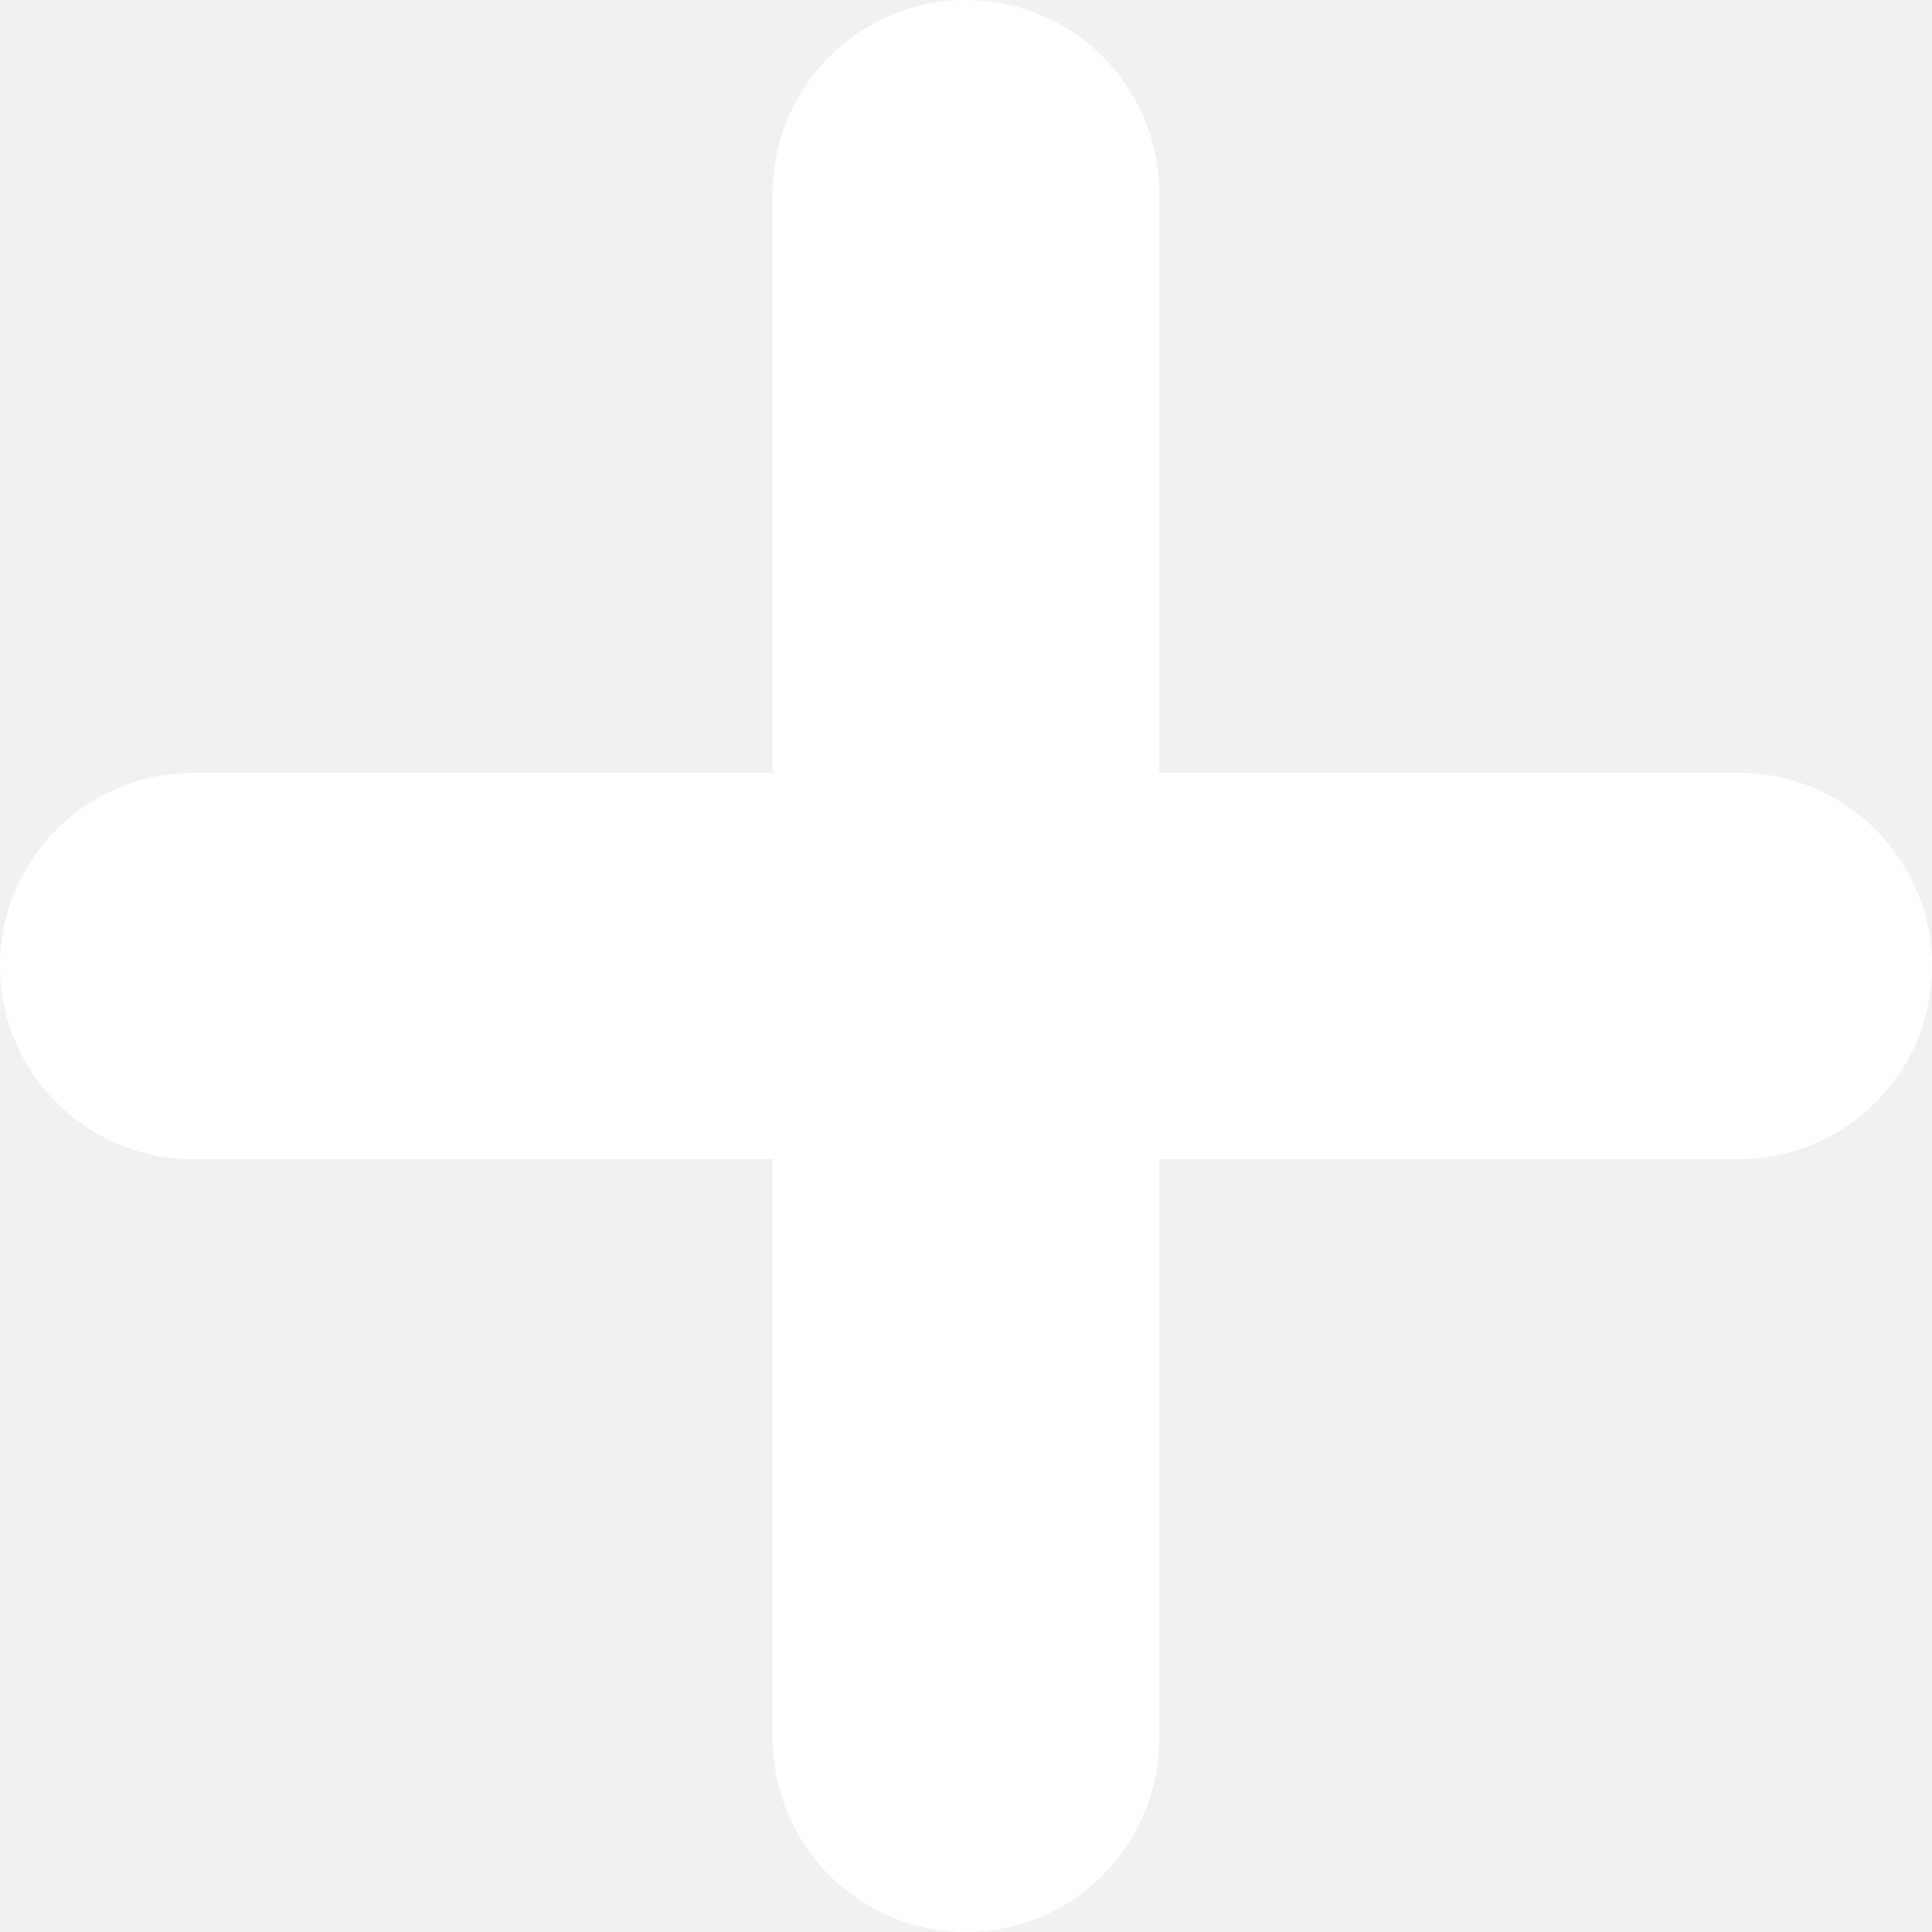
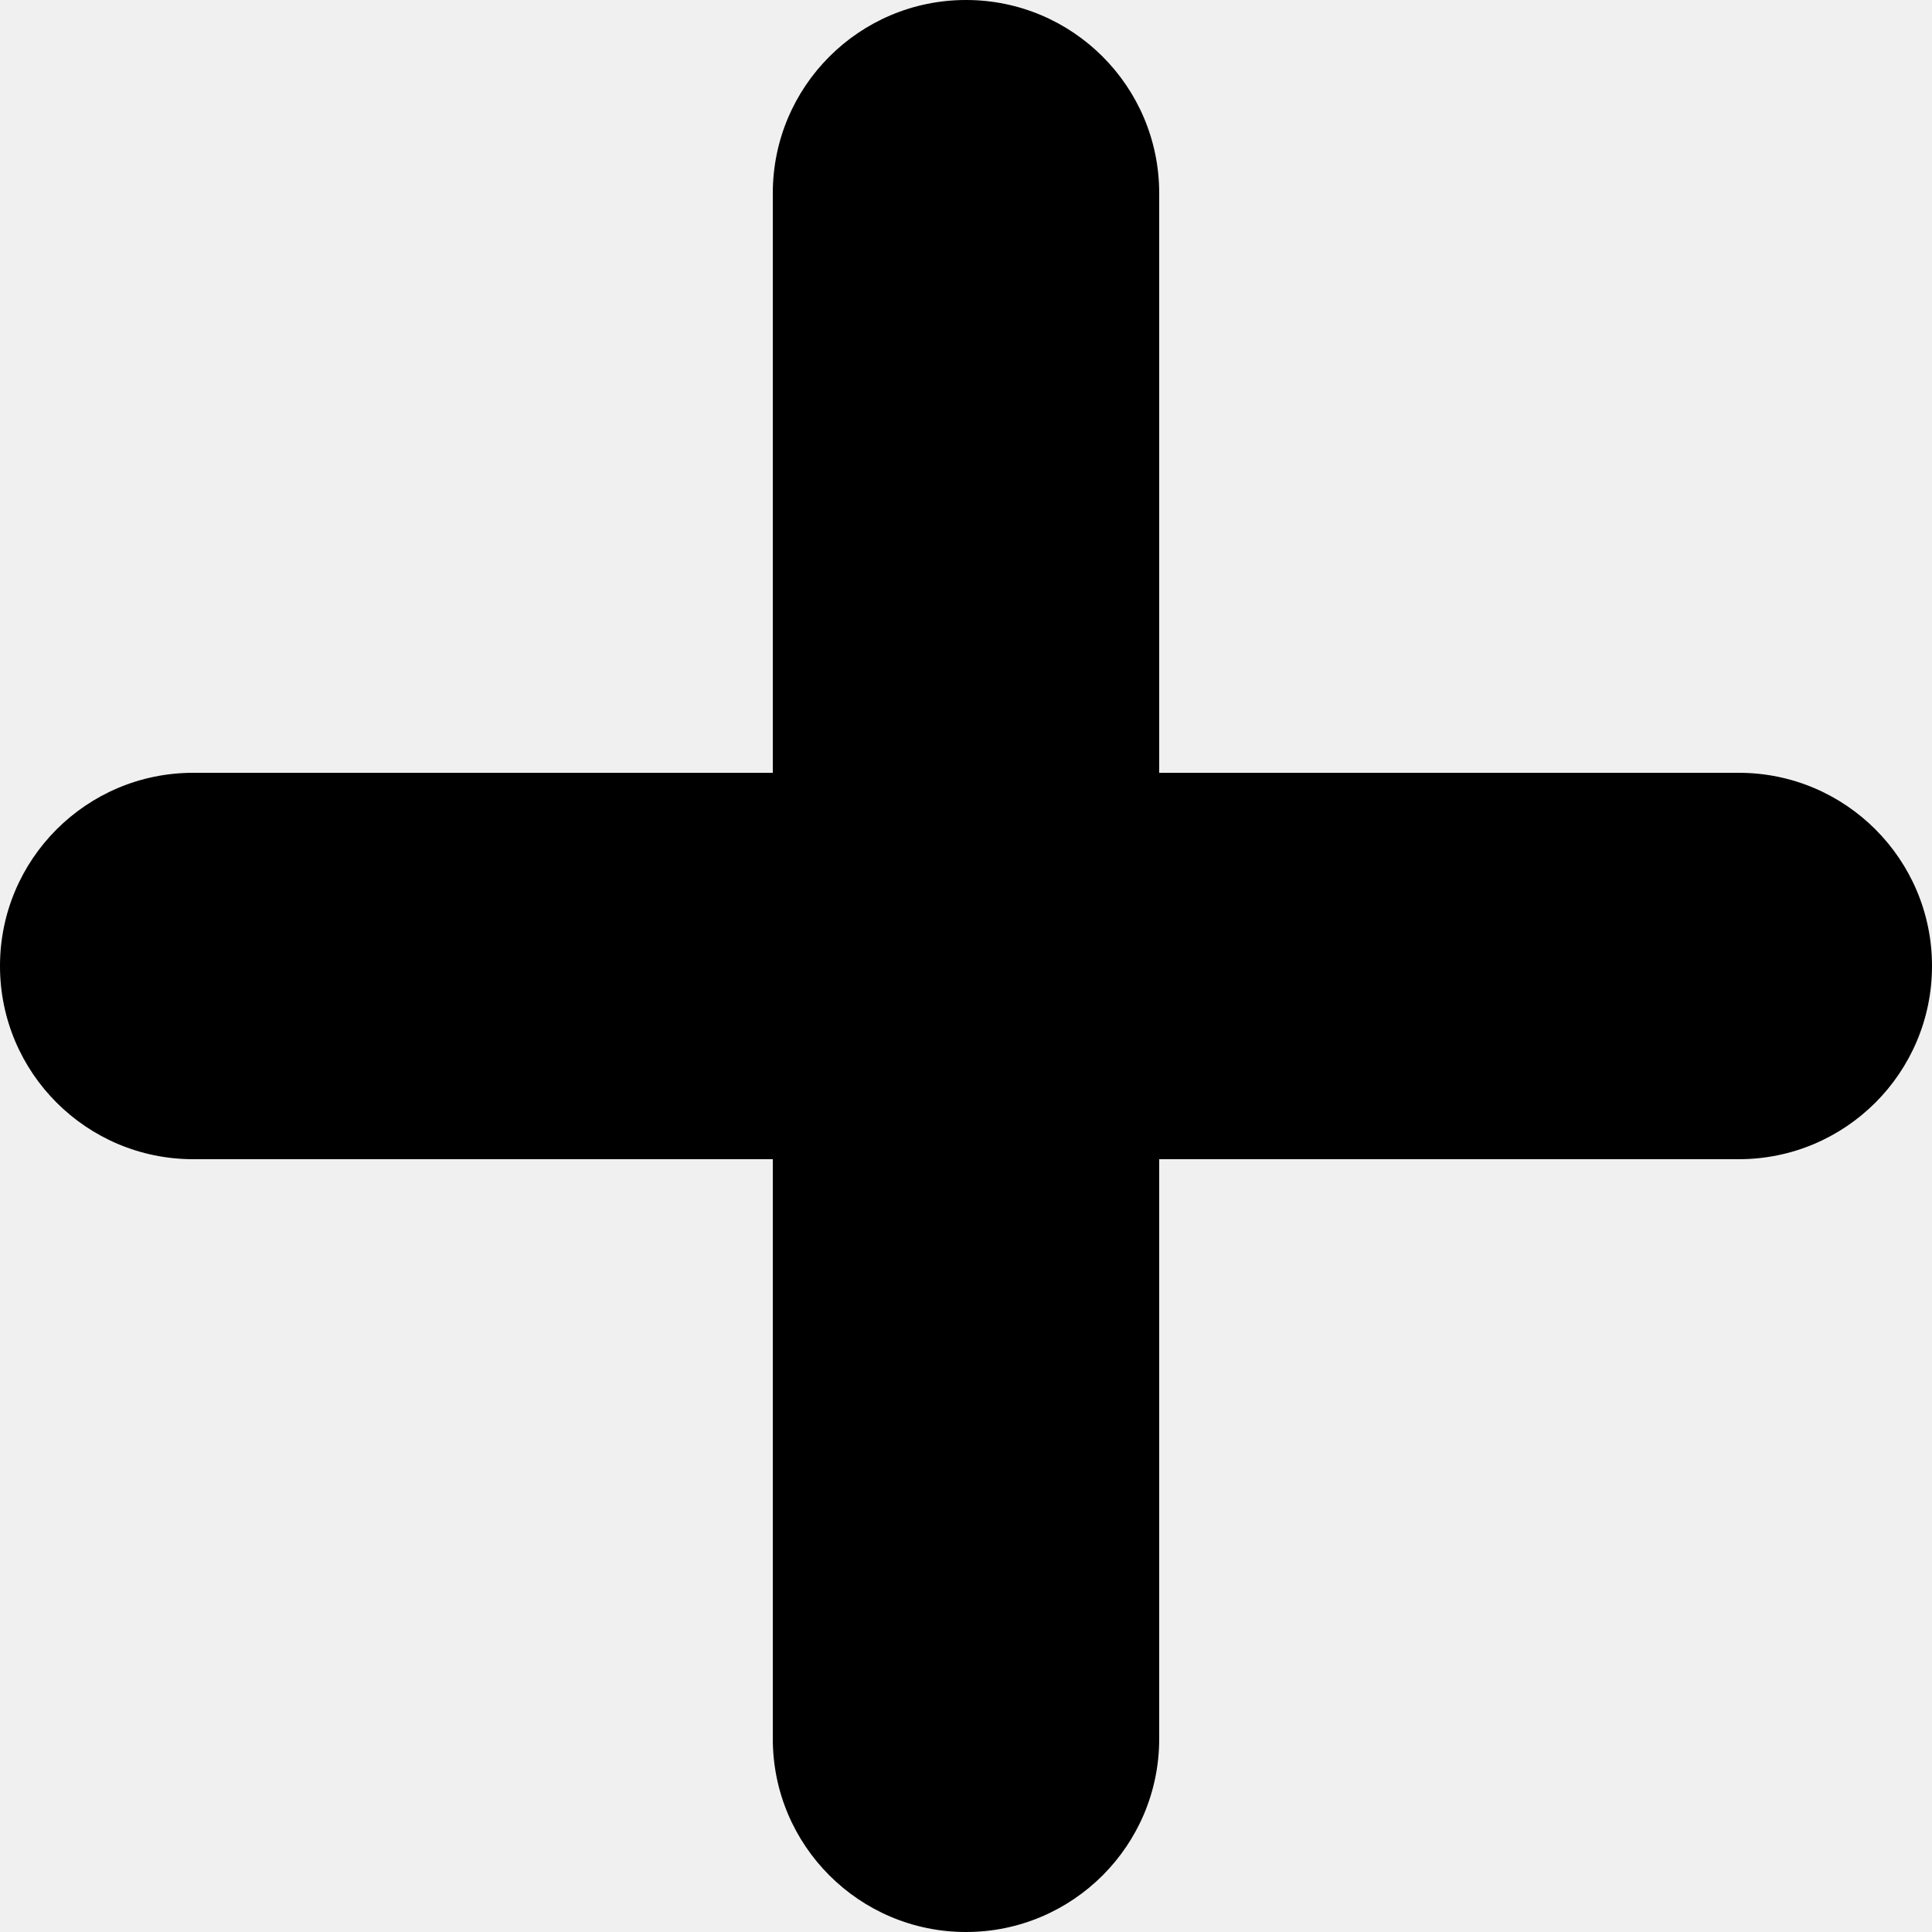
<svg xmlns="http://www.w3.org/2000/svg" width="10" height="10" viewBox="0 0 10 10">
  <g id="Groupe_7470" data-name="Groupe 7470" transform="translate(-107 -1504.615)">
-     <rect id="Rectangle_19" data-name="Rectangle 19" width="2" height="10" rx="1" transform="translate(111 1504.615)" fill="#fff" />
-     <rect id="Rectangle_20" data-name="Rectangle 20" width="2" height="10" rx="1" transform="translate(107 1510.615) rotate(-90)" fill="#fff" />
+     <rect id="Rectangle_19" data-name="Rectangle 19" width="2" height="10" rx="1" transform="translate(111 1504.615)" fill="#000" />
+     <rect id="Rectangle_20" data-name="Rectangle 20" width="2" height="10" rx="1" transform="translate(107 1510.615) rotate(-90)" fill="#000" />
  </g>
</svg>
